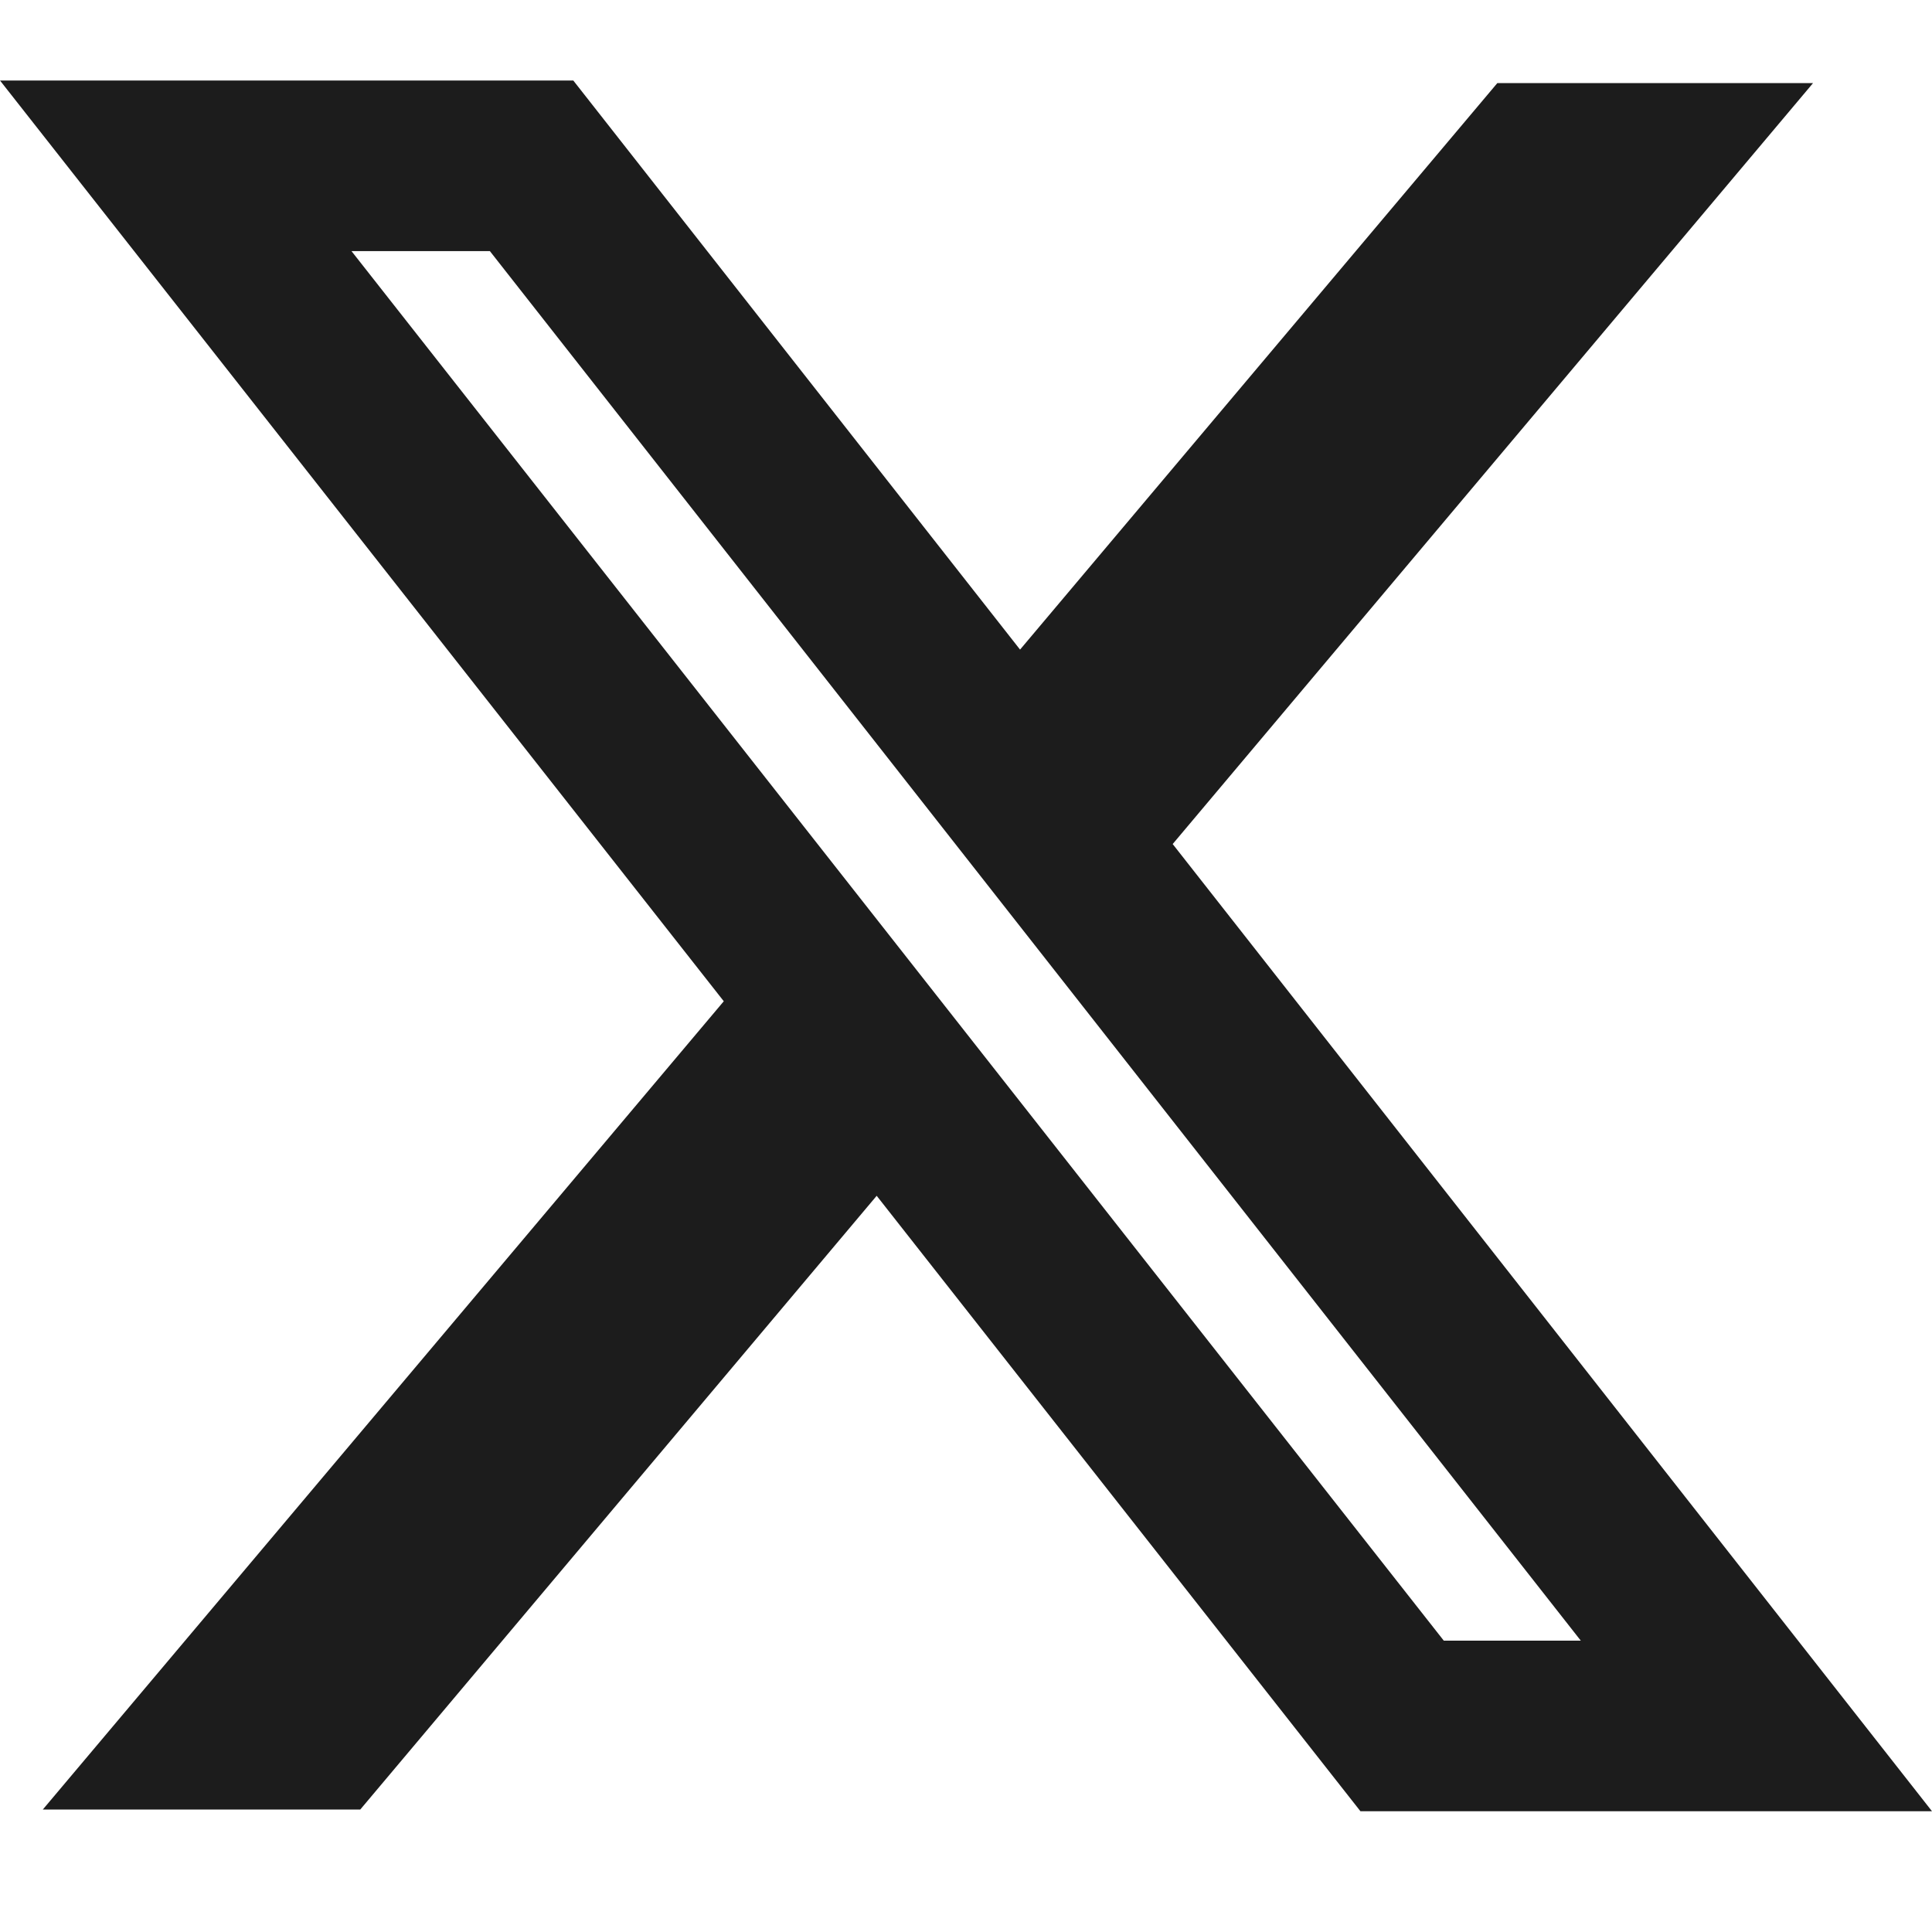
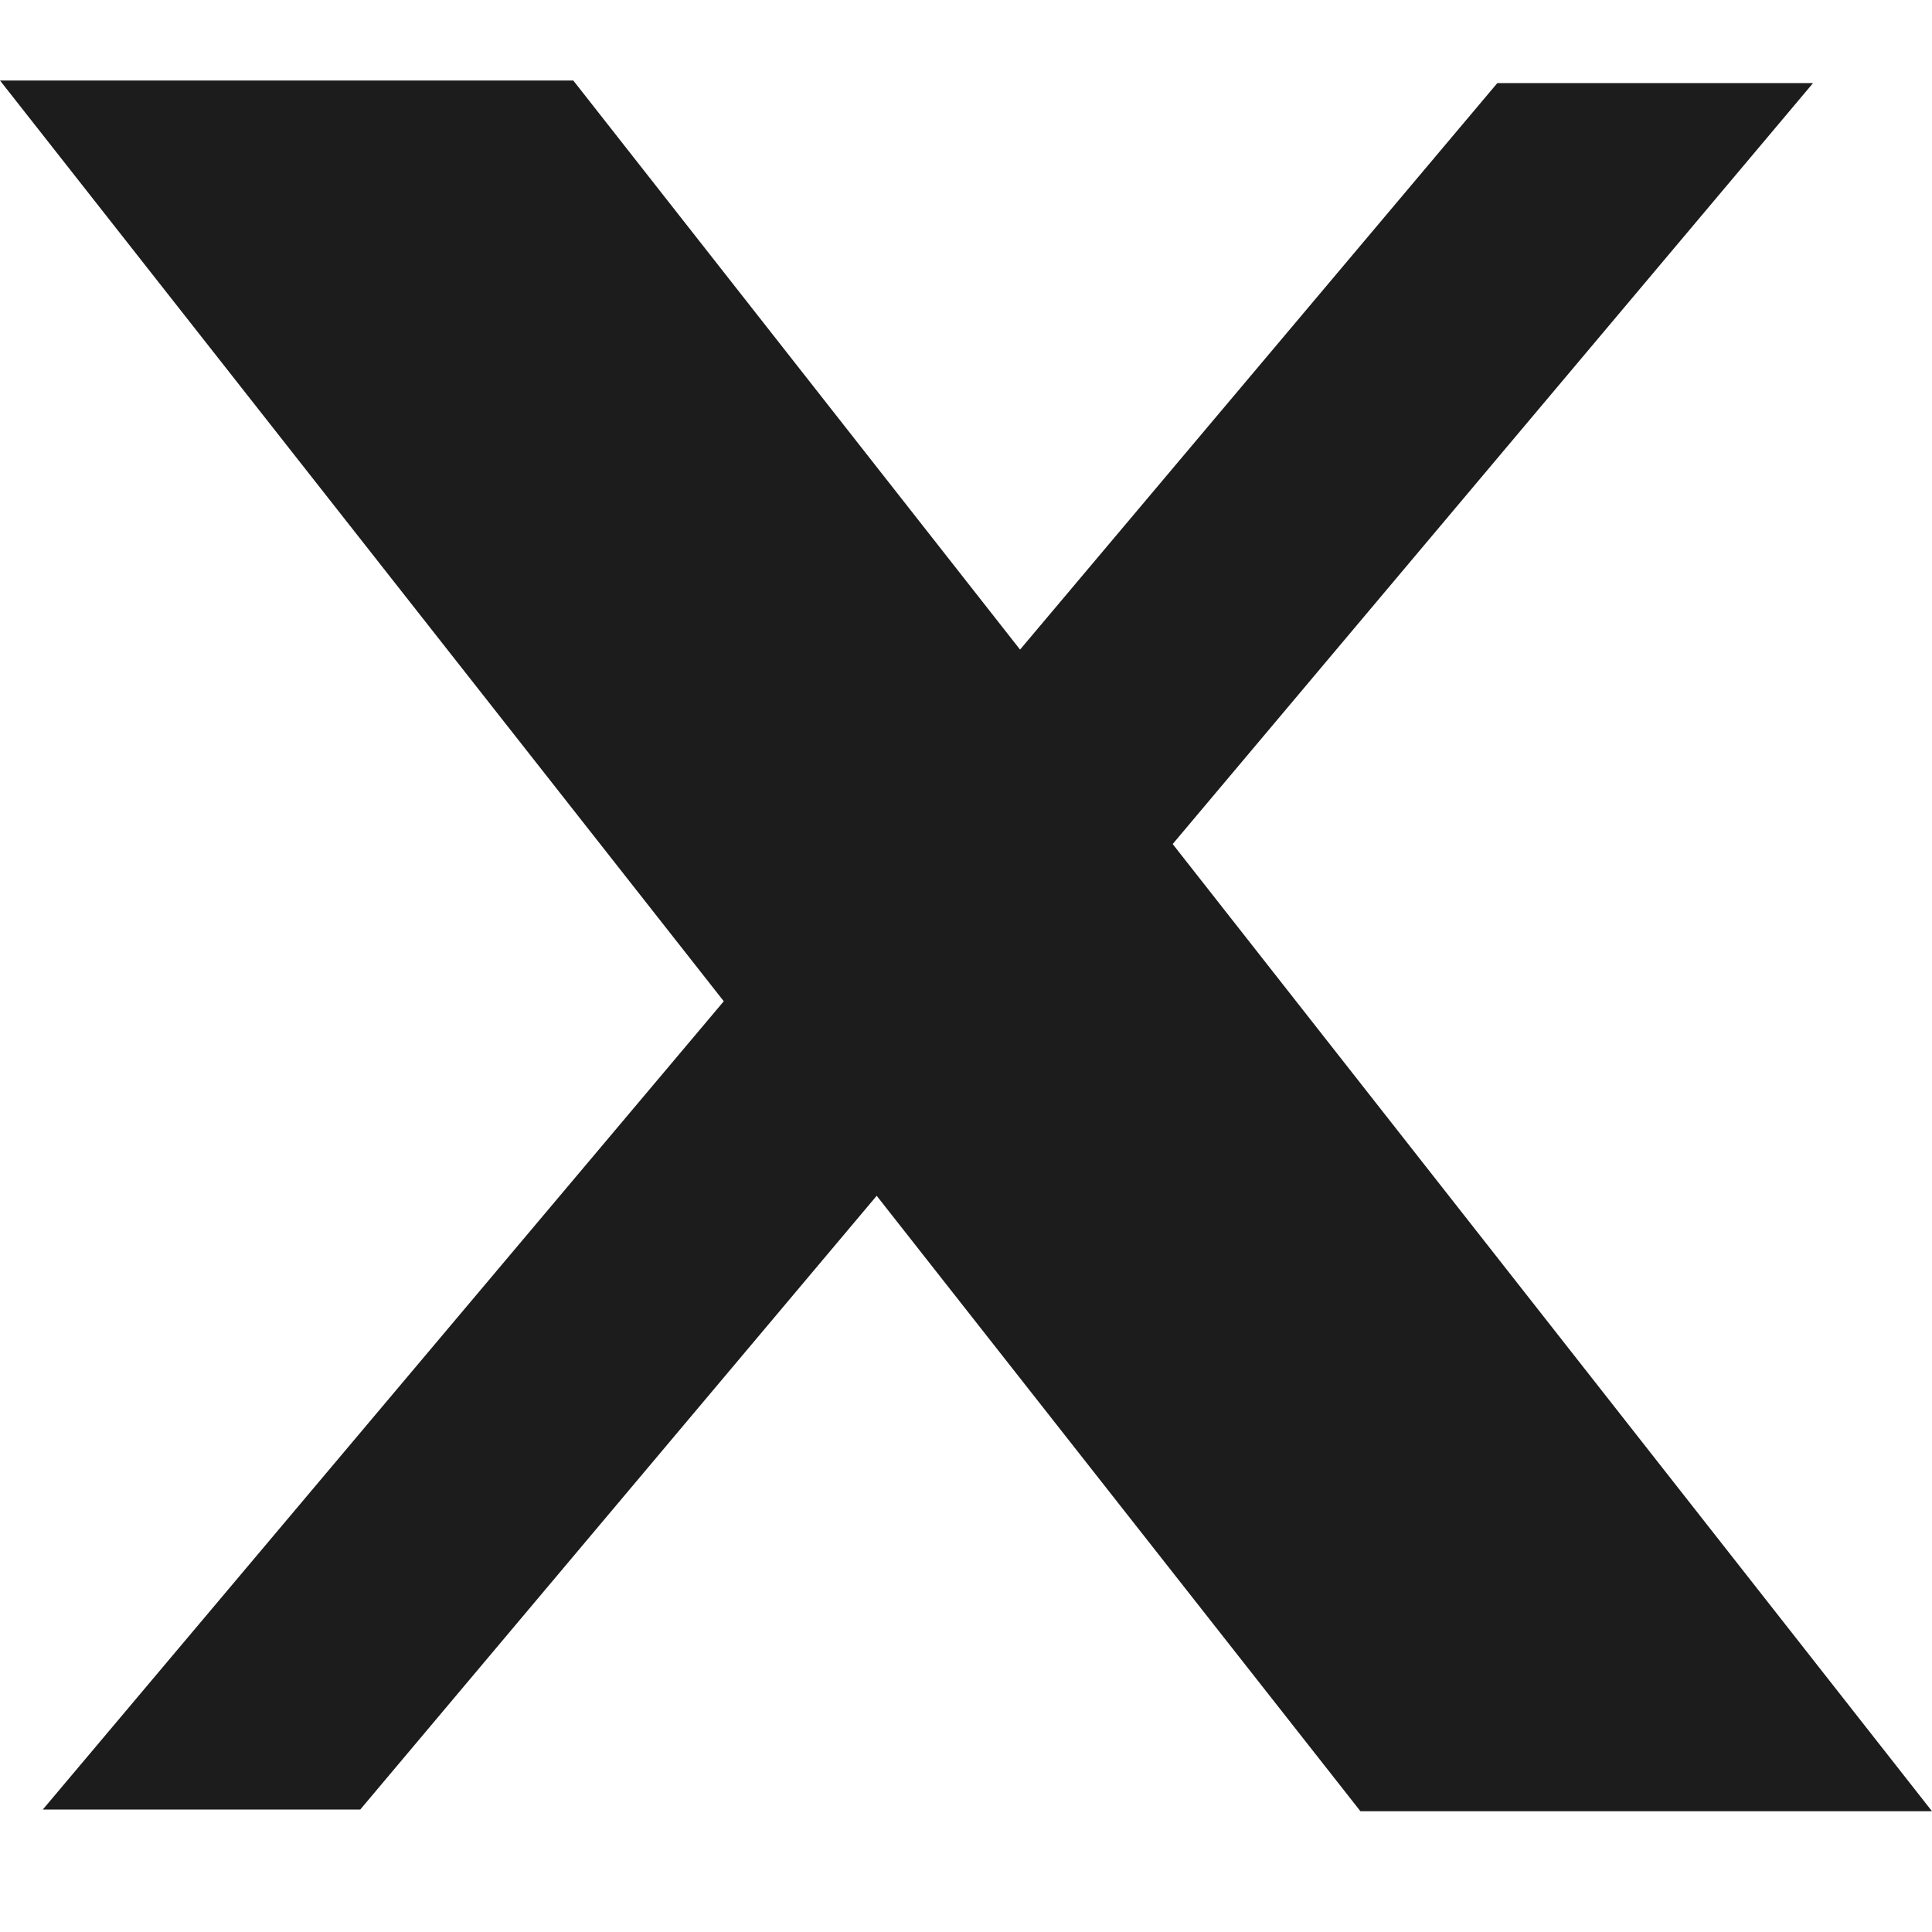
<svg xmlns="http://www.w3.org/2000/svg" width="48" height="48" viewBox="0 0 48 48" fill="none">
-   <path fill-rule="evenodd" clip-rule="evenodd" d="M17.982 24.876L0 2H14.243L25.343 16.139L37.201 2.064H45.045L29.135 20.97L48 45H33.8L21.781 29.709L8.95 44.958H1.063L17.982 24.876ZM35.87 40.761L8.733 6.239H12.171L39.274 40.761H35.87Z" fill="#1C1C1C" />
+   <path fillRule="evenodd" clipRule="evenodd" d="M17.982 24.876L0 2H14.243L25.343 16.139L37.201 2.064H45.045L29.135 20.97L48 45H33.8L21.781 29.709L8.95 44.958H1.063L17.982 24.876ZM35.87 40.761L8.733 6.239H12.171L39.274 40.761H35.87Z" fill="#1C1C1C" />
</svg>
